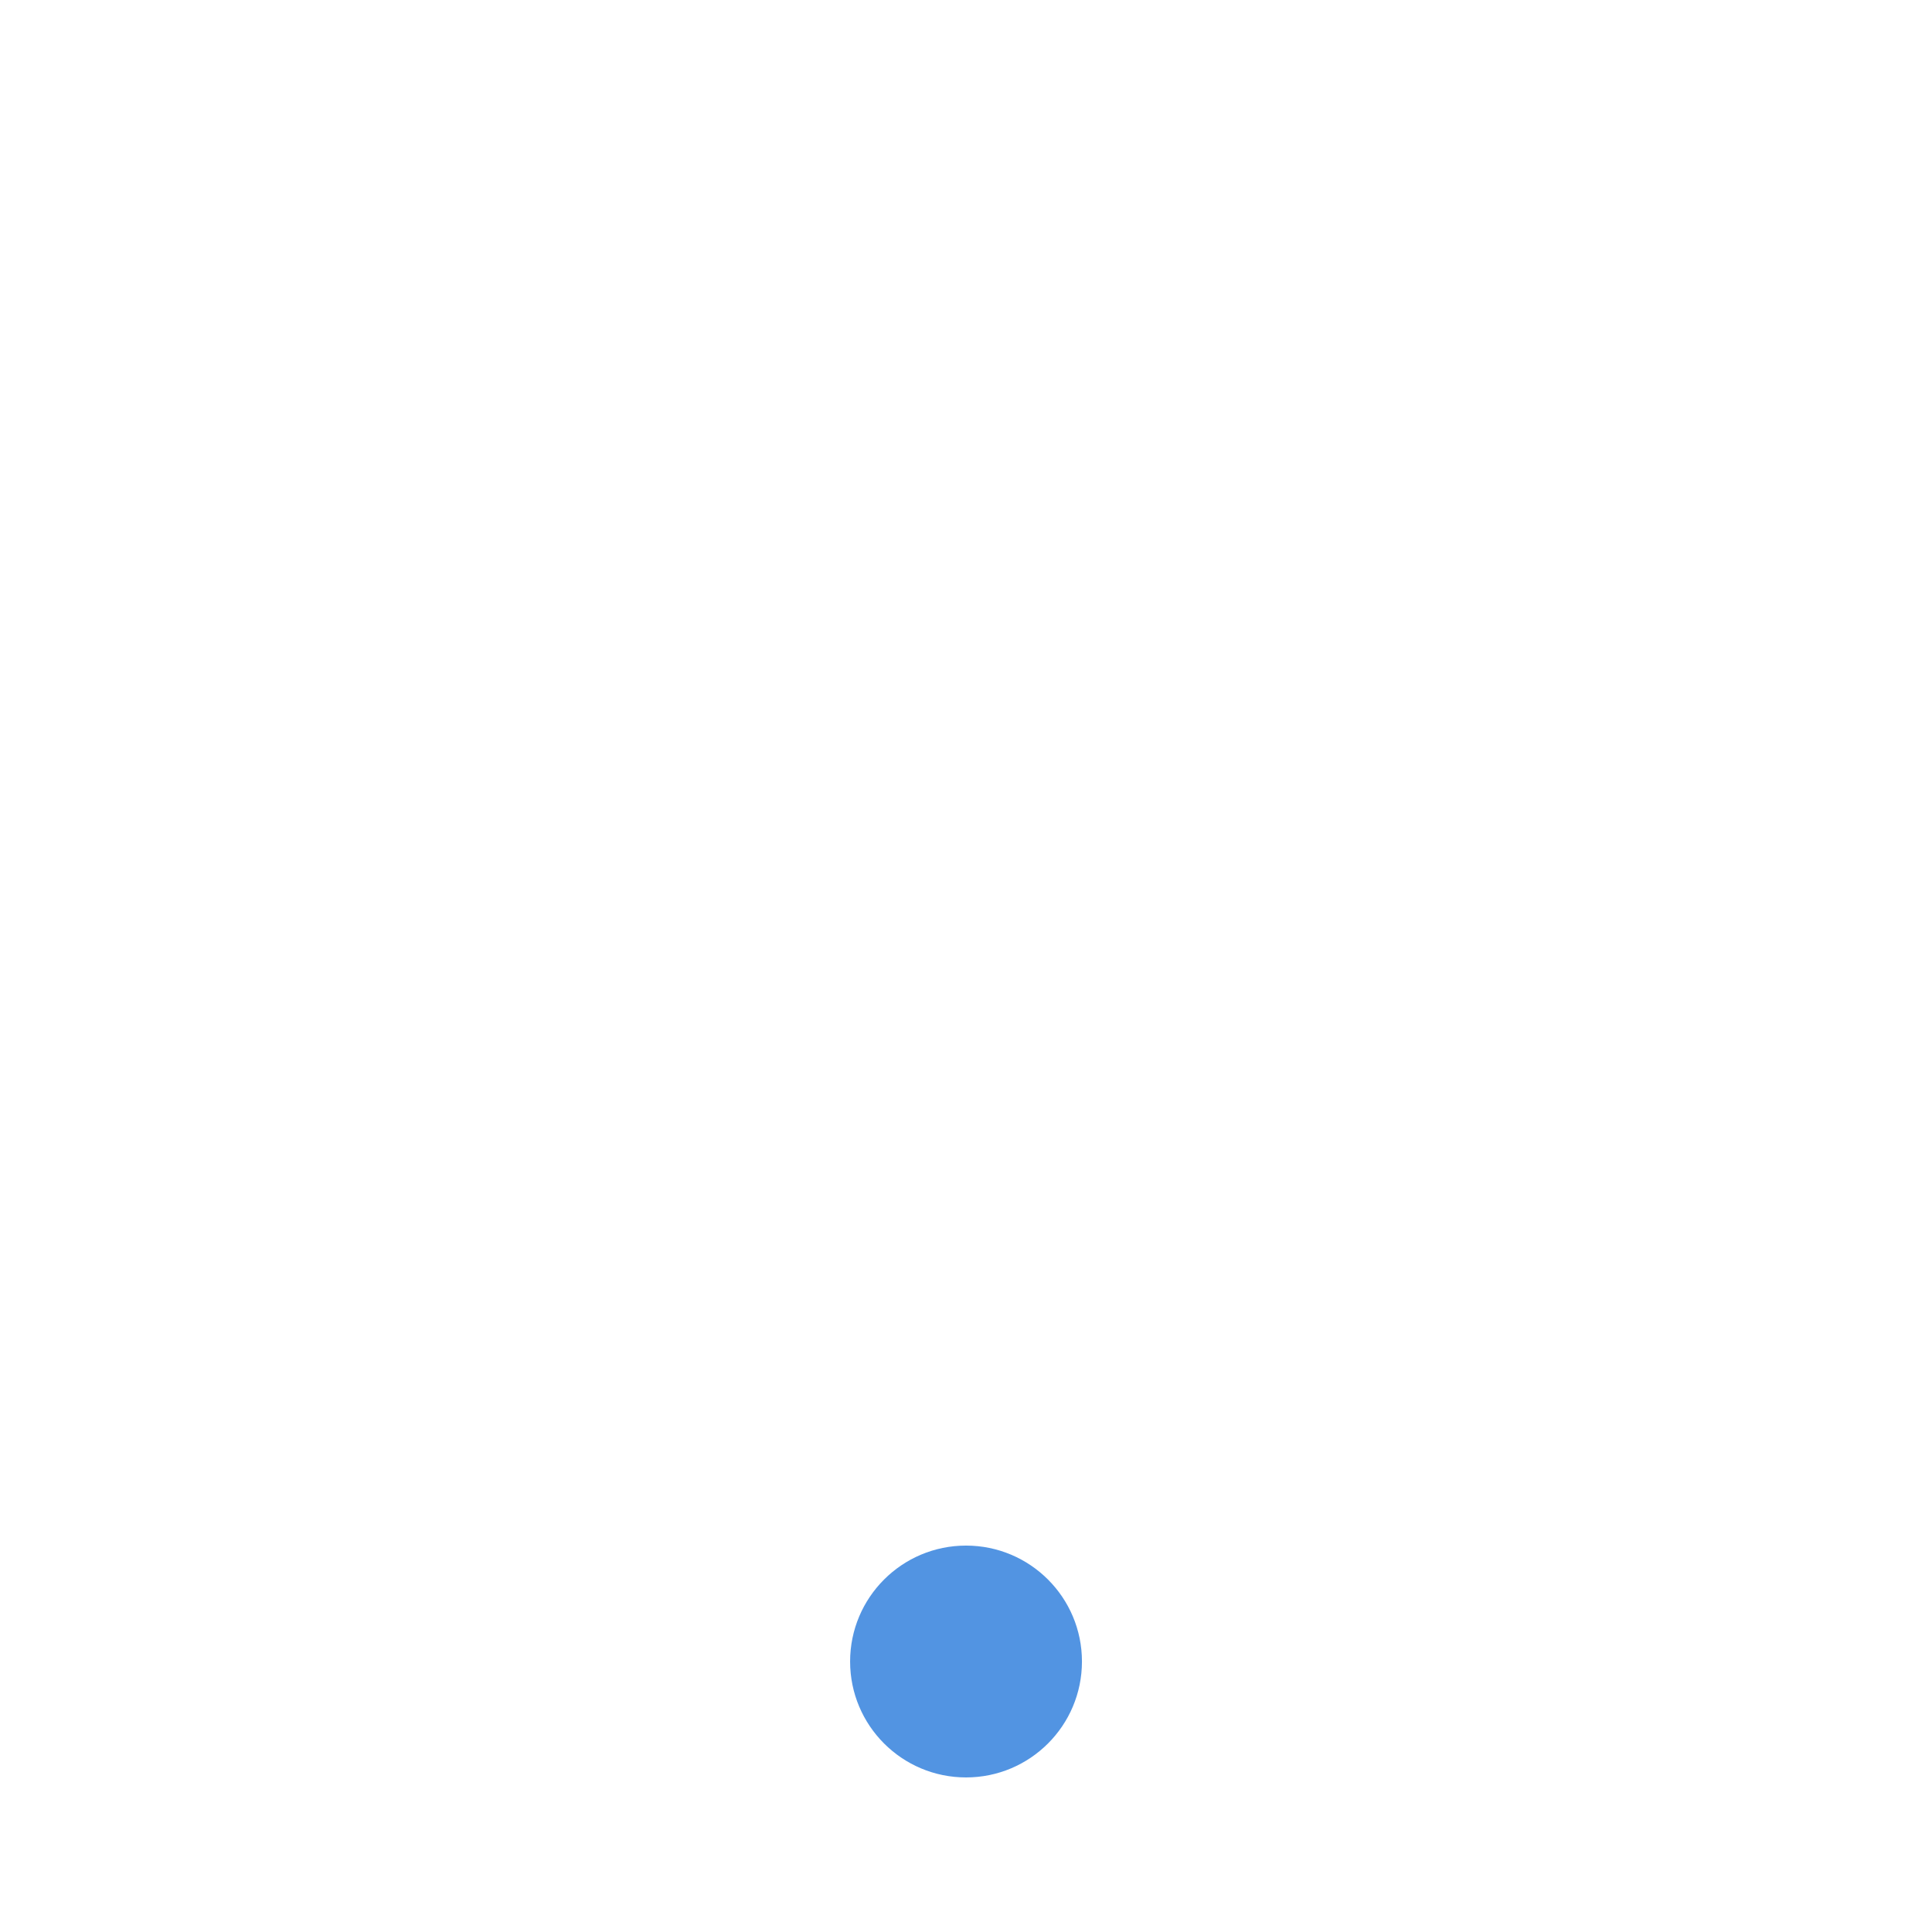
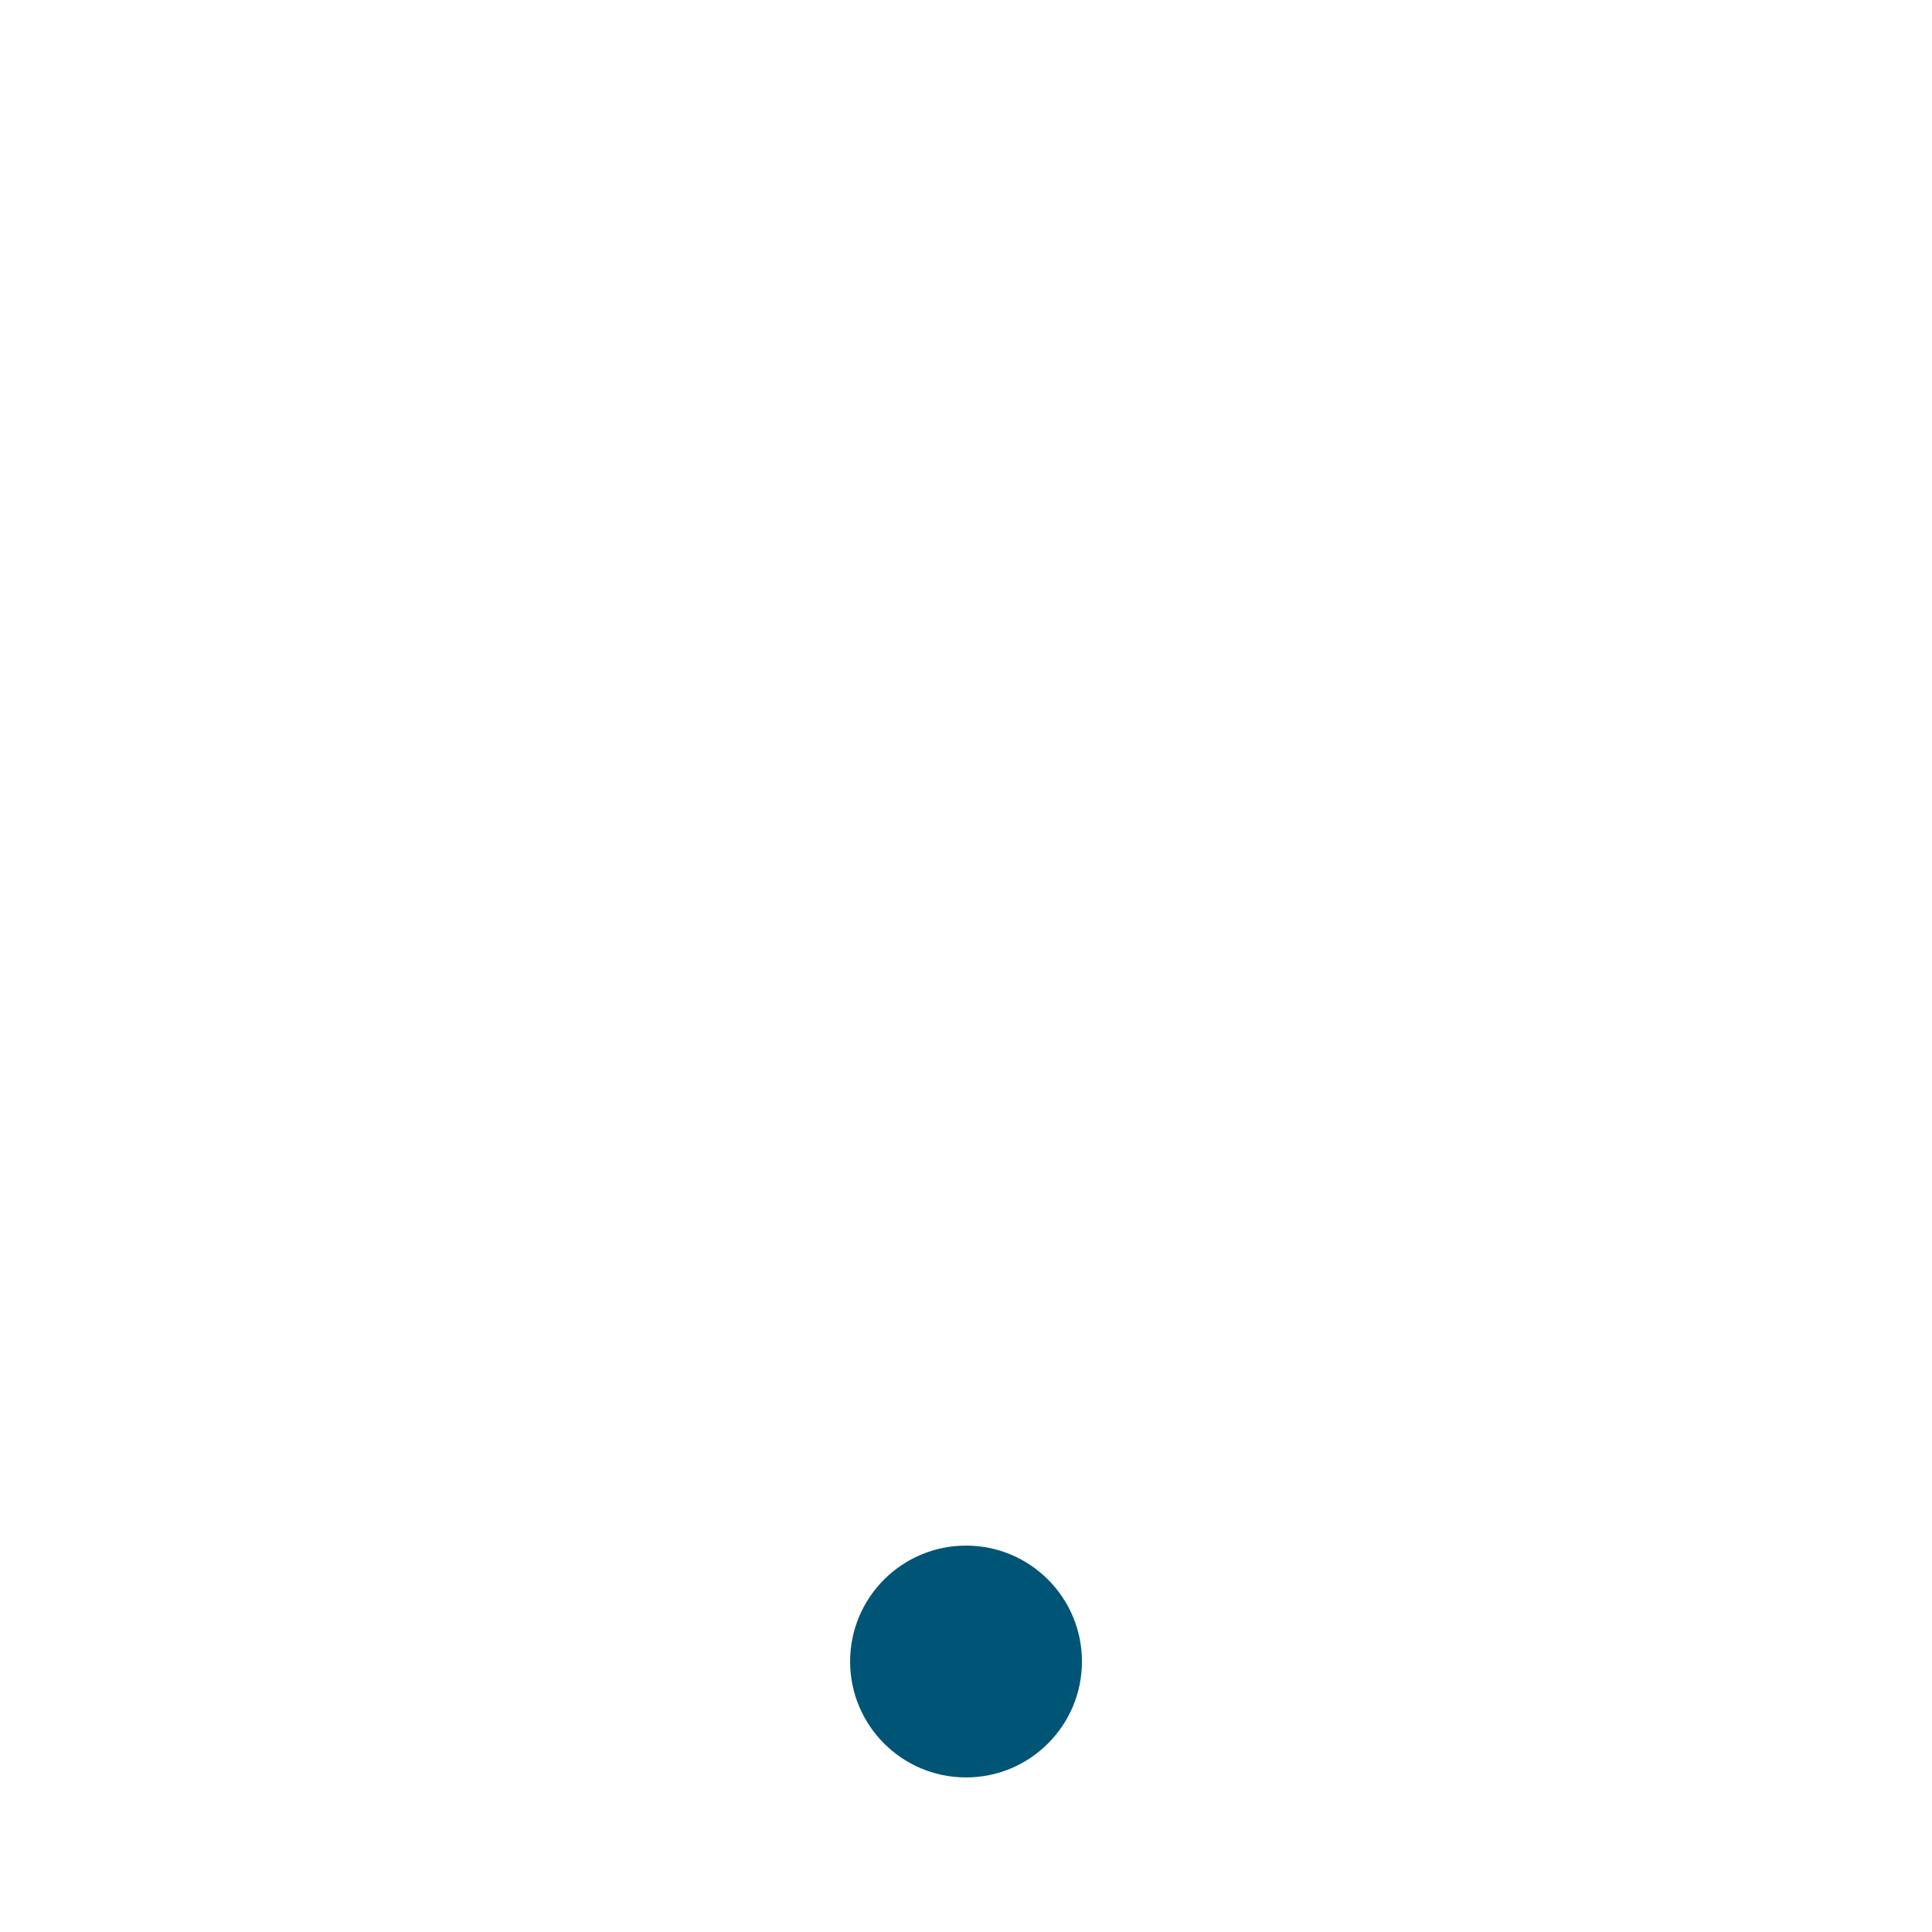
<svg xmlns="http://www.w3.org/2000/svg" xmlns:ns1="http://www.openswatchbook.org/uri/2009/osb" xmlns:xlink="http://www.w3.org/1999/xlink" width="25" height="25" id="svg10621" version="1.1">
  <defs id="defs10623">
    <linearGradient id="selected_bg_color" ns1:paint="solid">
-       <stop style="stop-color:#5294e2;stop-opacity:1;" offset="0" id="stop4503" />
+       <stop style="stop-color:#005577;stop-opacity:1;" offset="0" id="stop4503" />
    </linearGradient>
    <linearGradient id="linearGradient4497" xlink:href="#linearGradient34508-1-3">
      <stop style="stop-color:#5c616c;stop-opacity:1;" offset="0" id="stop4495" />
    </linearGradient>
    <radialGradient xlink:href="#linearGradient34508-1-3" id="radialGradient99561-1" gradientUnits="userSpaceOnUse" gradientTransform="matrix(0.7214623,0,0,0.2748428,14.20542,21.75472)" cx="51" cy="30" fx="51" fy="30" r="42" />
    <linearGradient id="linearGradient34508-1-3">
      <stop style="" offset="0" id="stop34510-1-9" />
      <stop style="" offset="1" id="stop34512-4-5" />
    </linearGradient>
    <radialGradient r="42" fy="30" fx="51" cy="30" cx="51" gradientTransform="matrix(0.7214623,0,0,0.2748428,14.20542,21.75472)" gradientUnits="userSpaceOnUse" id="radialGradient10592" xlink:href="#linearGradient34508-1-3" />
    <radialGradient xlink:href="#linearGradient34508-1-3" id="radialGradient3770" gradientUnits="userSpaceOnUse" gradientTransform="matrix(0.7214623,0,0,0.2748428,14.20542,21.75472)" cx="51" cy="30" fx="51" fy="30" r="42" />
    <radialGradient xlink:href="#linearGradient34508-1-3" id="radialGradient3001" gradientUnits="userSpaceOnUse" gradientTransform="matrix(0.7214623,0,0,0.2748428,14.20542,21.75472)" cx="51" cy="30" fx="51" fy="30" r="42" />
    <radialGradient xlink:href="#linearGradient34508-1-3" id="radialGradient3007" gradientUnits="userSpaceOnUse" gradientTransform="matrix(0.7214623,0,0,0.2748428,14.20542,21.75472)" cx="51" cy="30" fx="51" fy="30" r="42" />
    <radialGradient xlink:href="#linearGradient34508-1-3" id="radialGradient3067" gradientUnits="userSpaceOnUse" gradientTransform="matrix(0.7214623,0,0,0.2748428,14.20542,21.75472)" cx="51" cy="30" fx="51" fy="30" r="42" />
    <radialGradient xlink:href="#linearGradient34508-1-3" id="radialGradient3072" gradientUnits="userSpaceOnUse" gradientTransform="matrix(0.7214623,0,0,0.2748428,14.20542,21.75472)" cx="51" cy="30" fx="51" fy="30" r="42" />
    <radialGradient xlink:href="#linearGradient34508-1-3" id="radialGradient2997" gradientUnits="userSpaceOnUse" gradientTransform="matrix(0.7214623,0,0,0.2748428,14.20542,21.75472)" cx="51" cy="30" fx="51" fy="30" r="42" />
    <linearGradient xlink:href="#selected_bg_color" id="linearGradient4507" x1="481.571" y1="557.965" x2="481.571" y2="560.965" gradientUnits="userSpaceOnUse" gradientTransform="translate(0.01127006,-0.971853)" />
  </defs>
  <g id="layer1" transform="translate(-469.0826,-536.9931)">
    <circle style="fill:url(#linearGradient4507);fill-opacity:1" id="path7305" cx="481.583" cy="558.493" r="1.5" />
  </g>
</svg>
